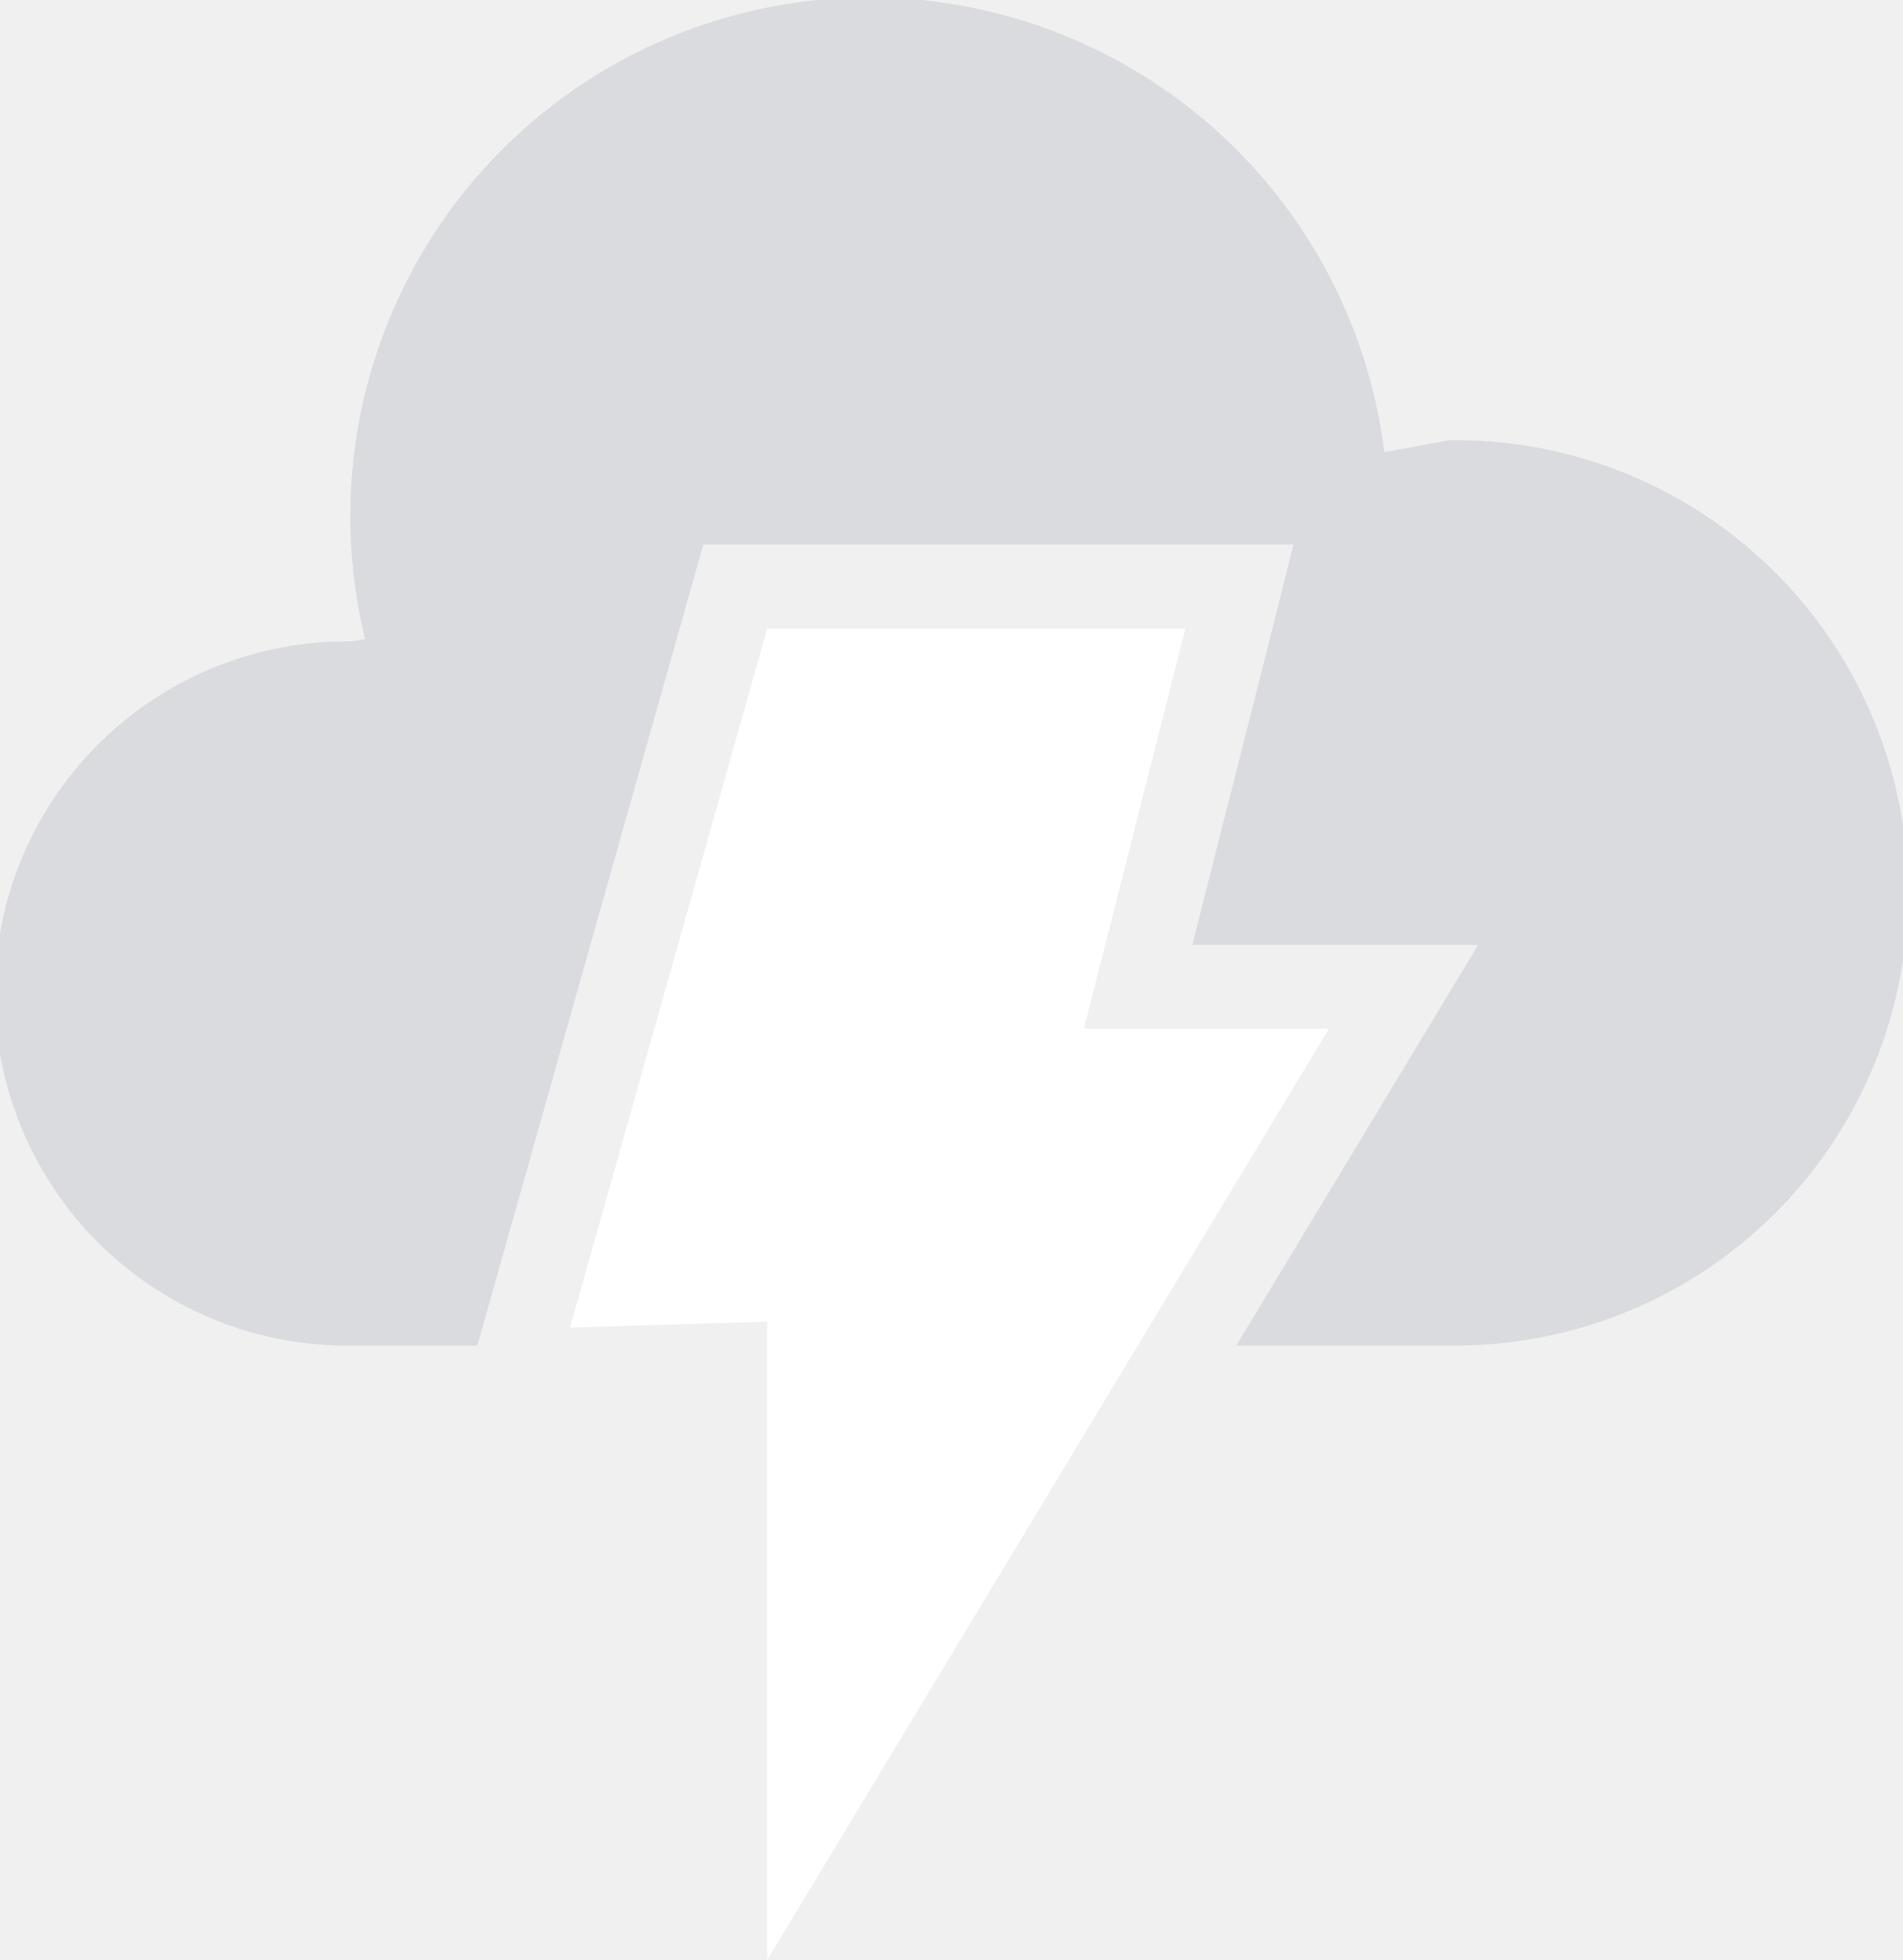
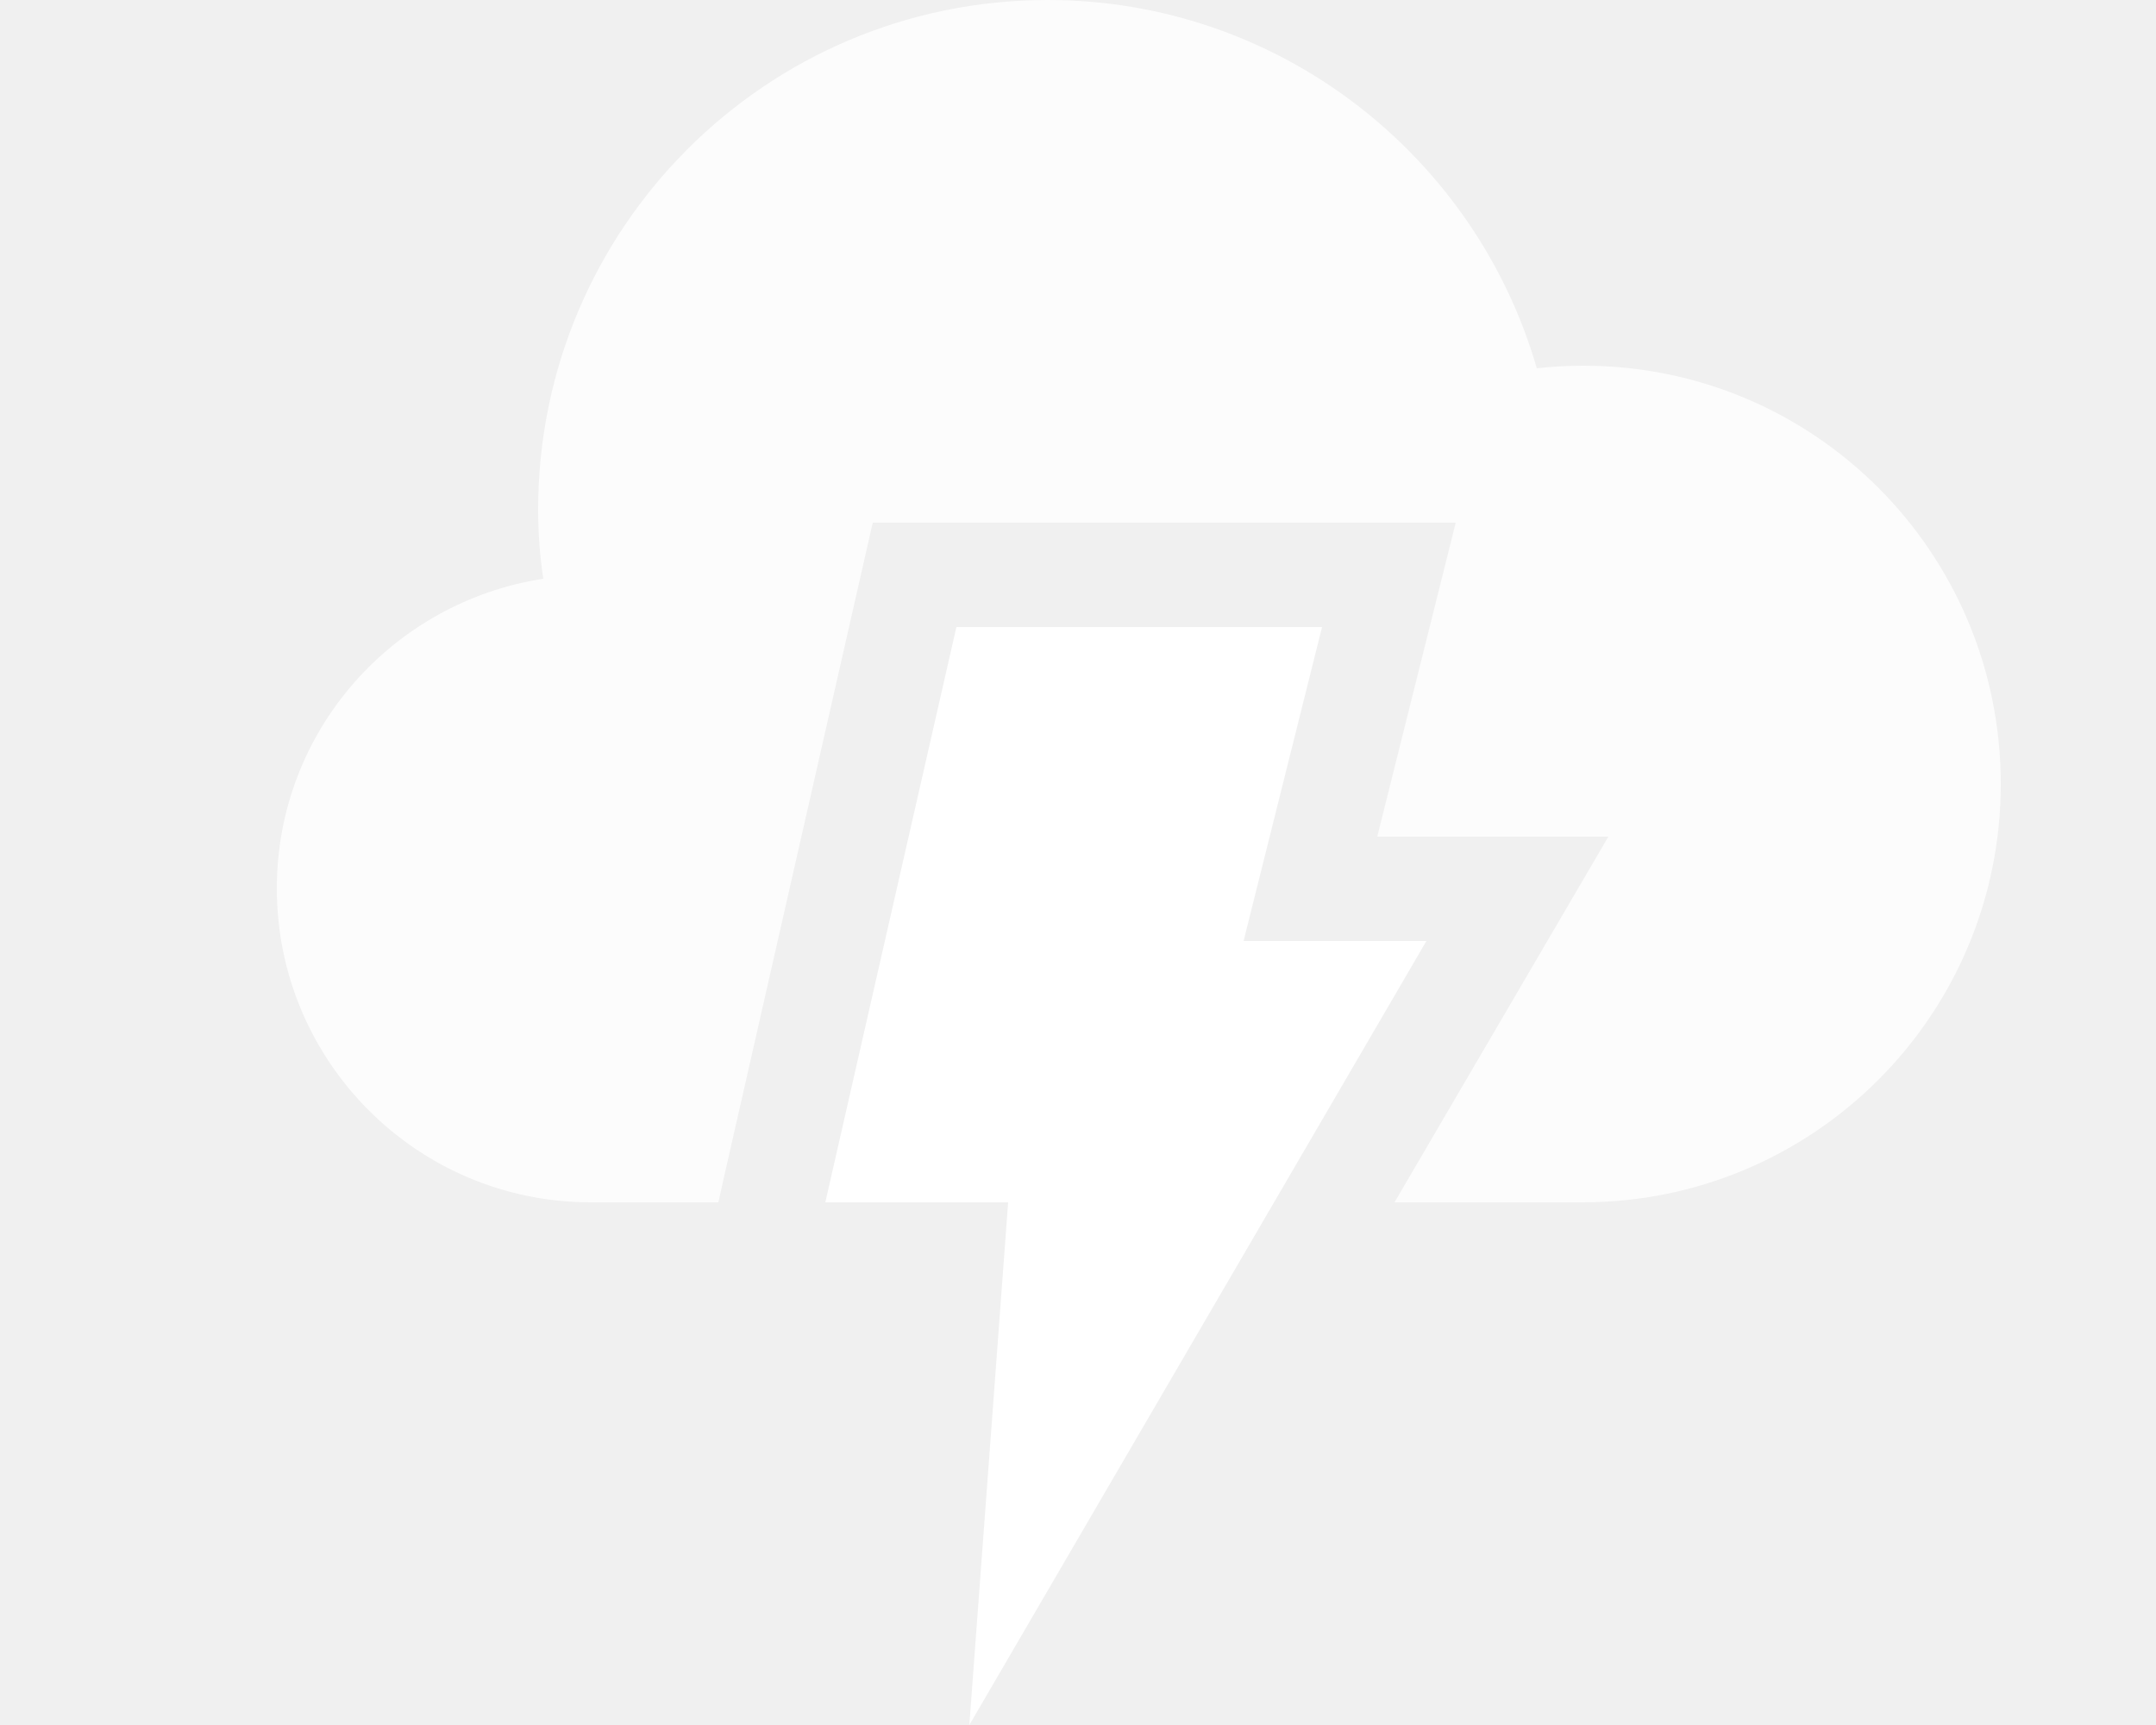
- <svg xmlns="http://www.w3.org/2000/svg" id="Layer_1" data-name="Layer 1" viewBox="0 0 248.24 255.78">
-   <defs>
-     <style>.cls-1{fill:#fff;}.cls-2{fill:#dadbdf;}</style>
-   </defs>
-   <polygon class="cls-1" points="100.11 82.03 154.68 82.03 141.43 134.27 173.39 134.27 100.11 255.78 100.11 172.47 74.38 173.25 100.11 82.03" />
-   <path class="cls-2" d="M193,57.66l-8.49,1.56a67.72,67.72,0,1,0-133,24.39l-1.68.31a45.95,45.95,0,1,0,0,91.89H66.17l1.5-5.32L93.4,79.27l2.26-8h77L169.22,85l-9.77,38.53h37.3l-10.06,16.68L165.2,175.81H193a59.08,59.08,0,1,0,0-118.15Z" transform="translate(-3.88 -0.22)" />
+ <svg xmlns="http://www.w3.org/2000/svg" version="1.1" id="Laag_1" x="0px" y="0px" viewBox="0 0 250 200" style="enable-background:new 0 0 250 200;" xml:space="preserve">
+   <style type="text/css">
+ 	.st0{fill:#FFFFFF;}
+ 	.st1{opacity:0.8;fill:#FFFFFF;enable-background:new    ;}
+ </style>
+   <g id="Layer_1">
+ </g>
+   <g id="iOS_UI_Kit">
+     <polygon id="XMLID_1_" class="st0" points="110.9,72.7 153.3,72.7 144.2,109.1 165.4,109.1 112.4,200 116.9,139.4 95.7,139.4  " />
+     <path id="XMLID_2_" class="st1" d="M183.6,42.4c-1.8,0-3.6,0.1-5.4,0.3C171.1,18.1,148.4,0,121.5,0C88.8,0,62.4,26.5,62.4,59.1   c0,2.7,0.2,5.4,0.6,8C45.5,69.8,32.1,84.8,32.1,103c0,20.1,16.3,36.4,36.4,36.4h14.8l0.6-2.7l17.3-76.1h67.6L159.7,97h26.8   l-24.8,42.4h21.8c26.8,0,48.5-21.7,48.5-48.5S210.4,42.4,183.6,42.4z" />
+   </g>
</svg>
